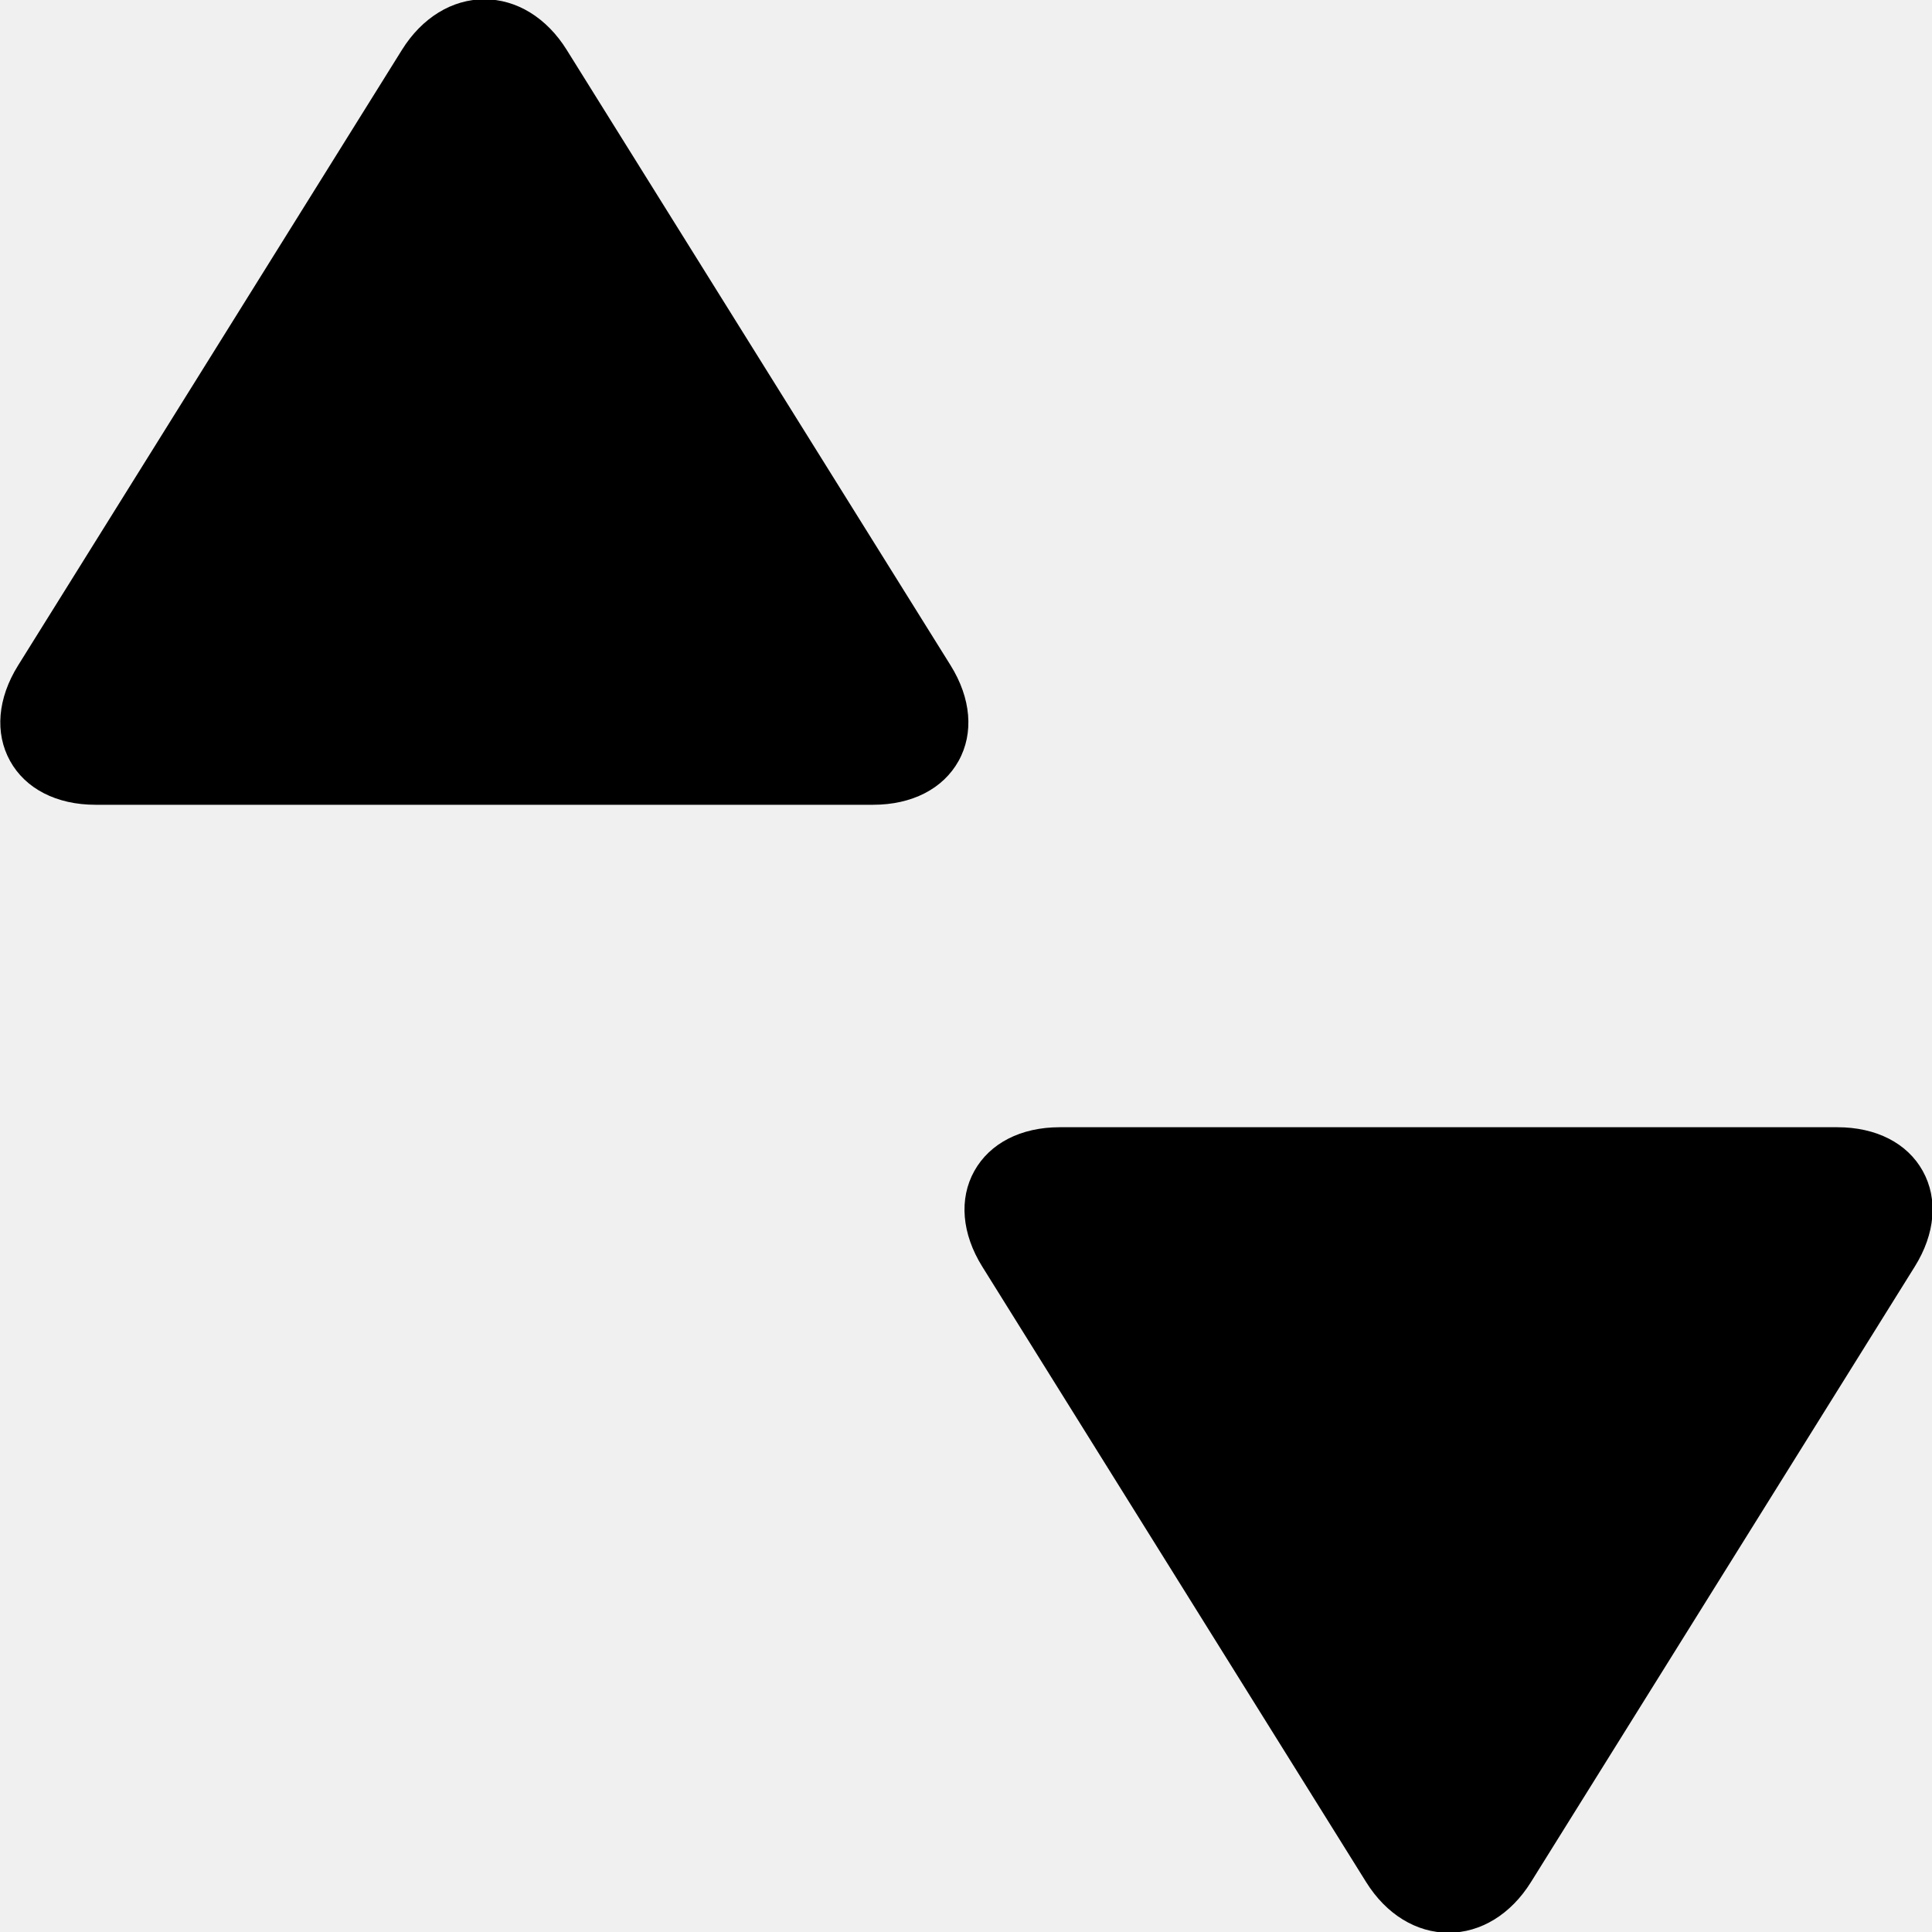
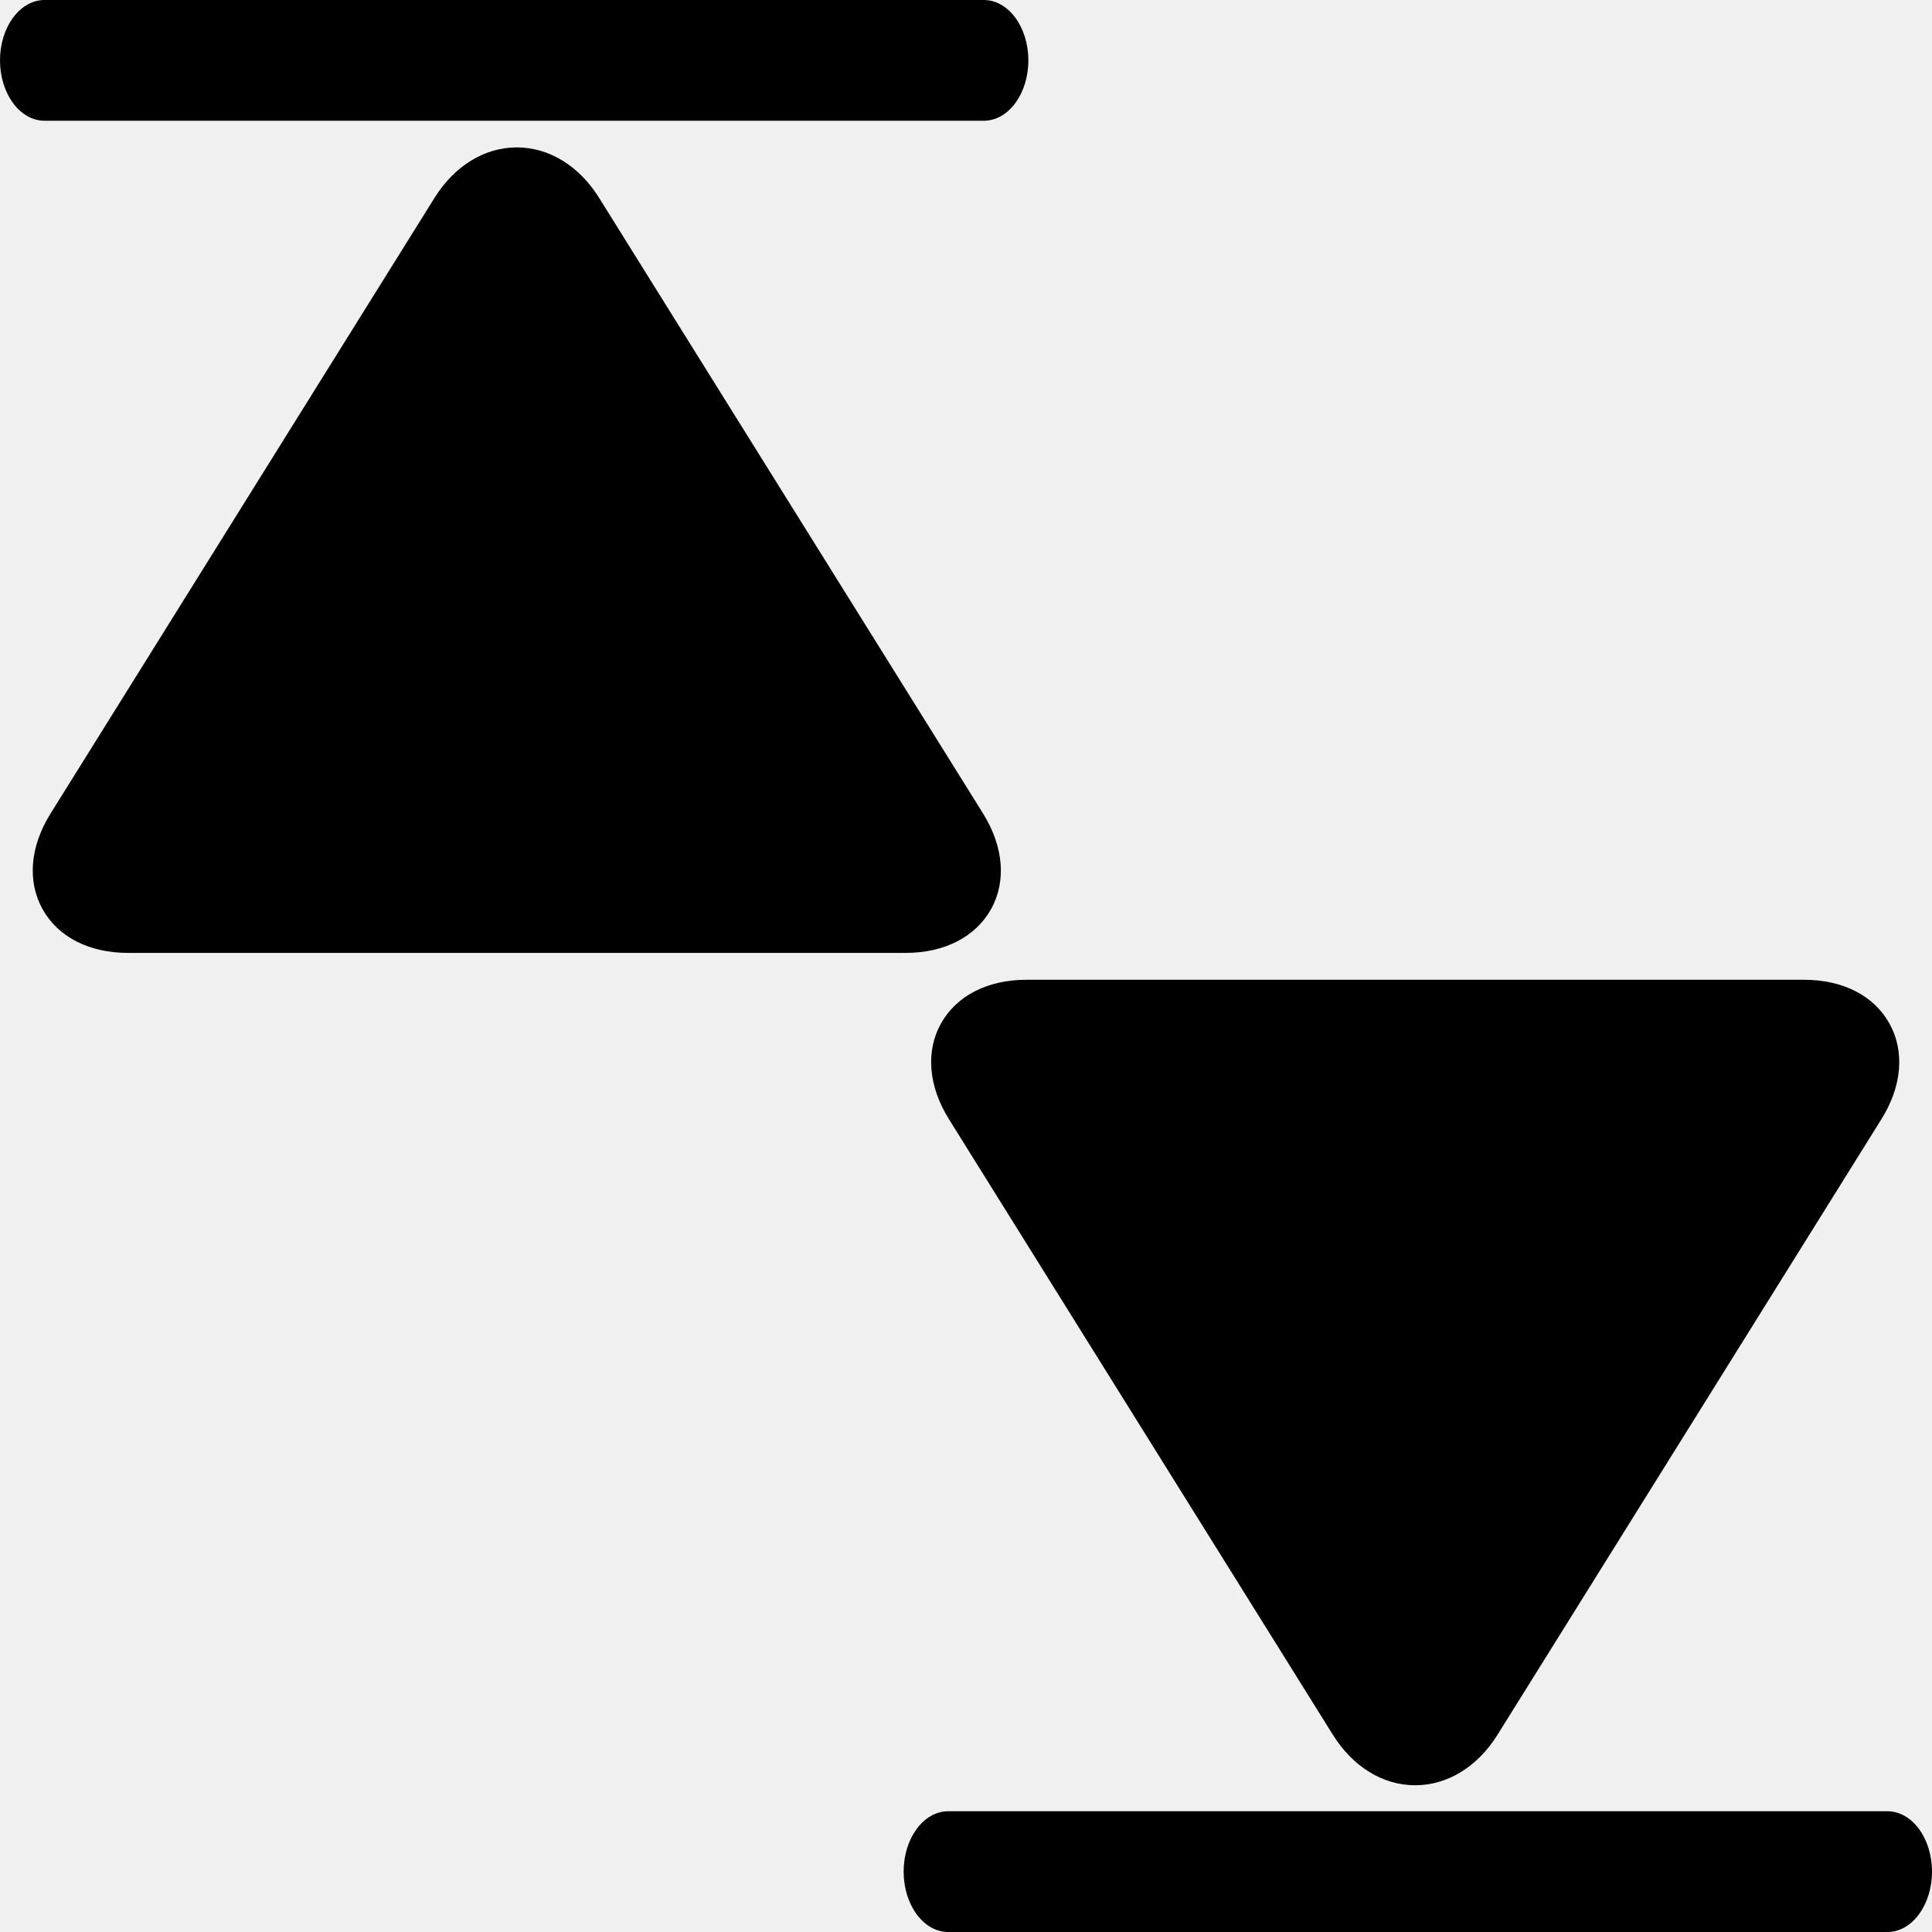
<svg xmlns="http://www.w3.org/2000/svg" version="1.1" id="Layer_1" x="0px" y="0px" width="64px" height="64px" viewBox="0 0 64 64" style="enable-background:new 0 0 64 64;" xml:space="preserve">
  <defs id="defs19">
	
	
	

		
		
	</defs>
  <rect y="0" x="0" height="64" width="64" style="opacity:0;fill:#ffffff" id="icon-m-transfer_1_" />
-   <path style="opacity:1;fill:#000000;stroke-width:1.431" d="M 28.924,26.659 H 3.162 c -1.285,0 -2.317,-0.528 -2.828,-1.451 -0.511,-0.922 -0.415,-2.075 0.266,-3.166 L 13.315,1.652 c 0.664,-1.065 1.659,-1.676 2.729,-1.676 1.071,0 2.065,0.611 2.729,1.676 L 31.489,22.04 c 0.68,1.091 0.777,2.246 0.266,3.166 -0.514,0.925 -1.546,1.453 -2.831,1.453 z" id="path9" />
-   <path id="path837" d="m 35.104,37.341 h 25.763 c 1.285,0 2.317,0.528 2.828,1.451 0.511,0.922 0.415,2.075 -0.266,3.166 L 50.714,62.348 c -0.664,1.065 -1.659,1.676 -2.729,1.676 -1.071,0 -2.065,-0.611 -2.729,-1.676 L 32.54,41.96 c -0.68,-1.091 -0.777,-2.246 -0.266,-3.166 0.514,-0.925 1.546,-1.453 2.831,-1.453 z" style="opacity:1;fill:#000000;stroke-width:1.431" />
+   <path style="opacity:1;fill:#000000;stroke-width:1.431" d="M 30,31.566 H 4.237 c -1.285,0 -2.317,-0.528 -2.828,-1.451 -0.511,-0.922 -0.415,-2.075 0.266,-3.166 L 14.391,6.559 c 0.664,-1.065 1.659,-1.676 2.729,-1.676 1.071,0 2.065,0.611 2.729,1.676 L 32.565,26.948 c 0.68,1.091 0.777,2.246 0.266,3.166 C 32.317,31.038 31.285,31.566 30,31.566 Z" id="path9" />
+   <path style="opacity:1;fill:#000000;stroke-width:1.753" d="M 0,2 C 0,3.104 0.661,4 1.476,4 H 15.562 18.635 32.59 c 0.816,0 1.476,-0.896 1.476,-2 0,-1.104 -0.661,-2 -1.476,-2 H 18.635 15.562 1.476 C 0.661,0 0,0.896 0,2 Z" id="path816" />
+   <path style="opacity:1;fill:#000000;stroke-width:1.431" d="m 34,32.456 h 25.763 c 1.285,0 2.317,0.528 2.828,1.451 0.511,0.922 0.415,2.075 -0.266,3.166 L 49.609,57.463 c -0.664,1.065 -1.659,1.676 -2.729,1.676 -1.071,0 -2.065,-0.611 -2.729,-1.676 L 31.435,37.075 C 30.755,35.984 30.658,34.829 31.169,33.909 31.683,32.984 32.715,32.456 34,32.456 Z" id="path9-7" />
+   <path style="opacity:1;fill:#000000;stroke-width:1.753" d="m 64,62 c 0,-1.104 -0.661,-2 -1.476,-2 H 48.438 45.365 31.41 c -0.816,0 -1.476,0.896 -1.476,2 0,1.104 0.661,2 1.476,2 H 45.365 48.438 62.524 C 63.339,64 64,63.104 64,62 Z" id="path816-7" />
</svg>
